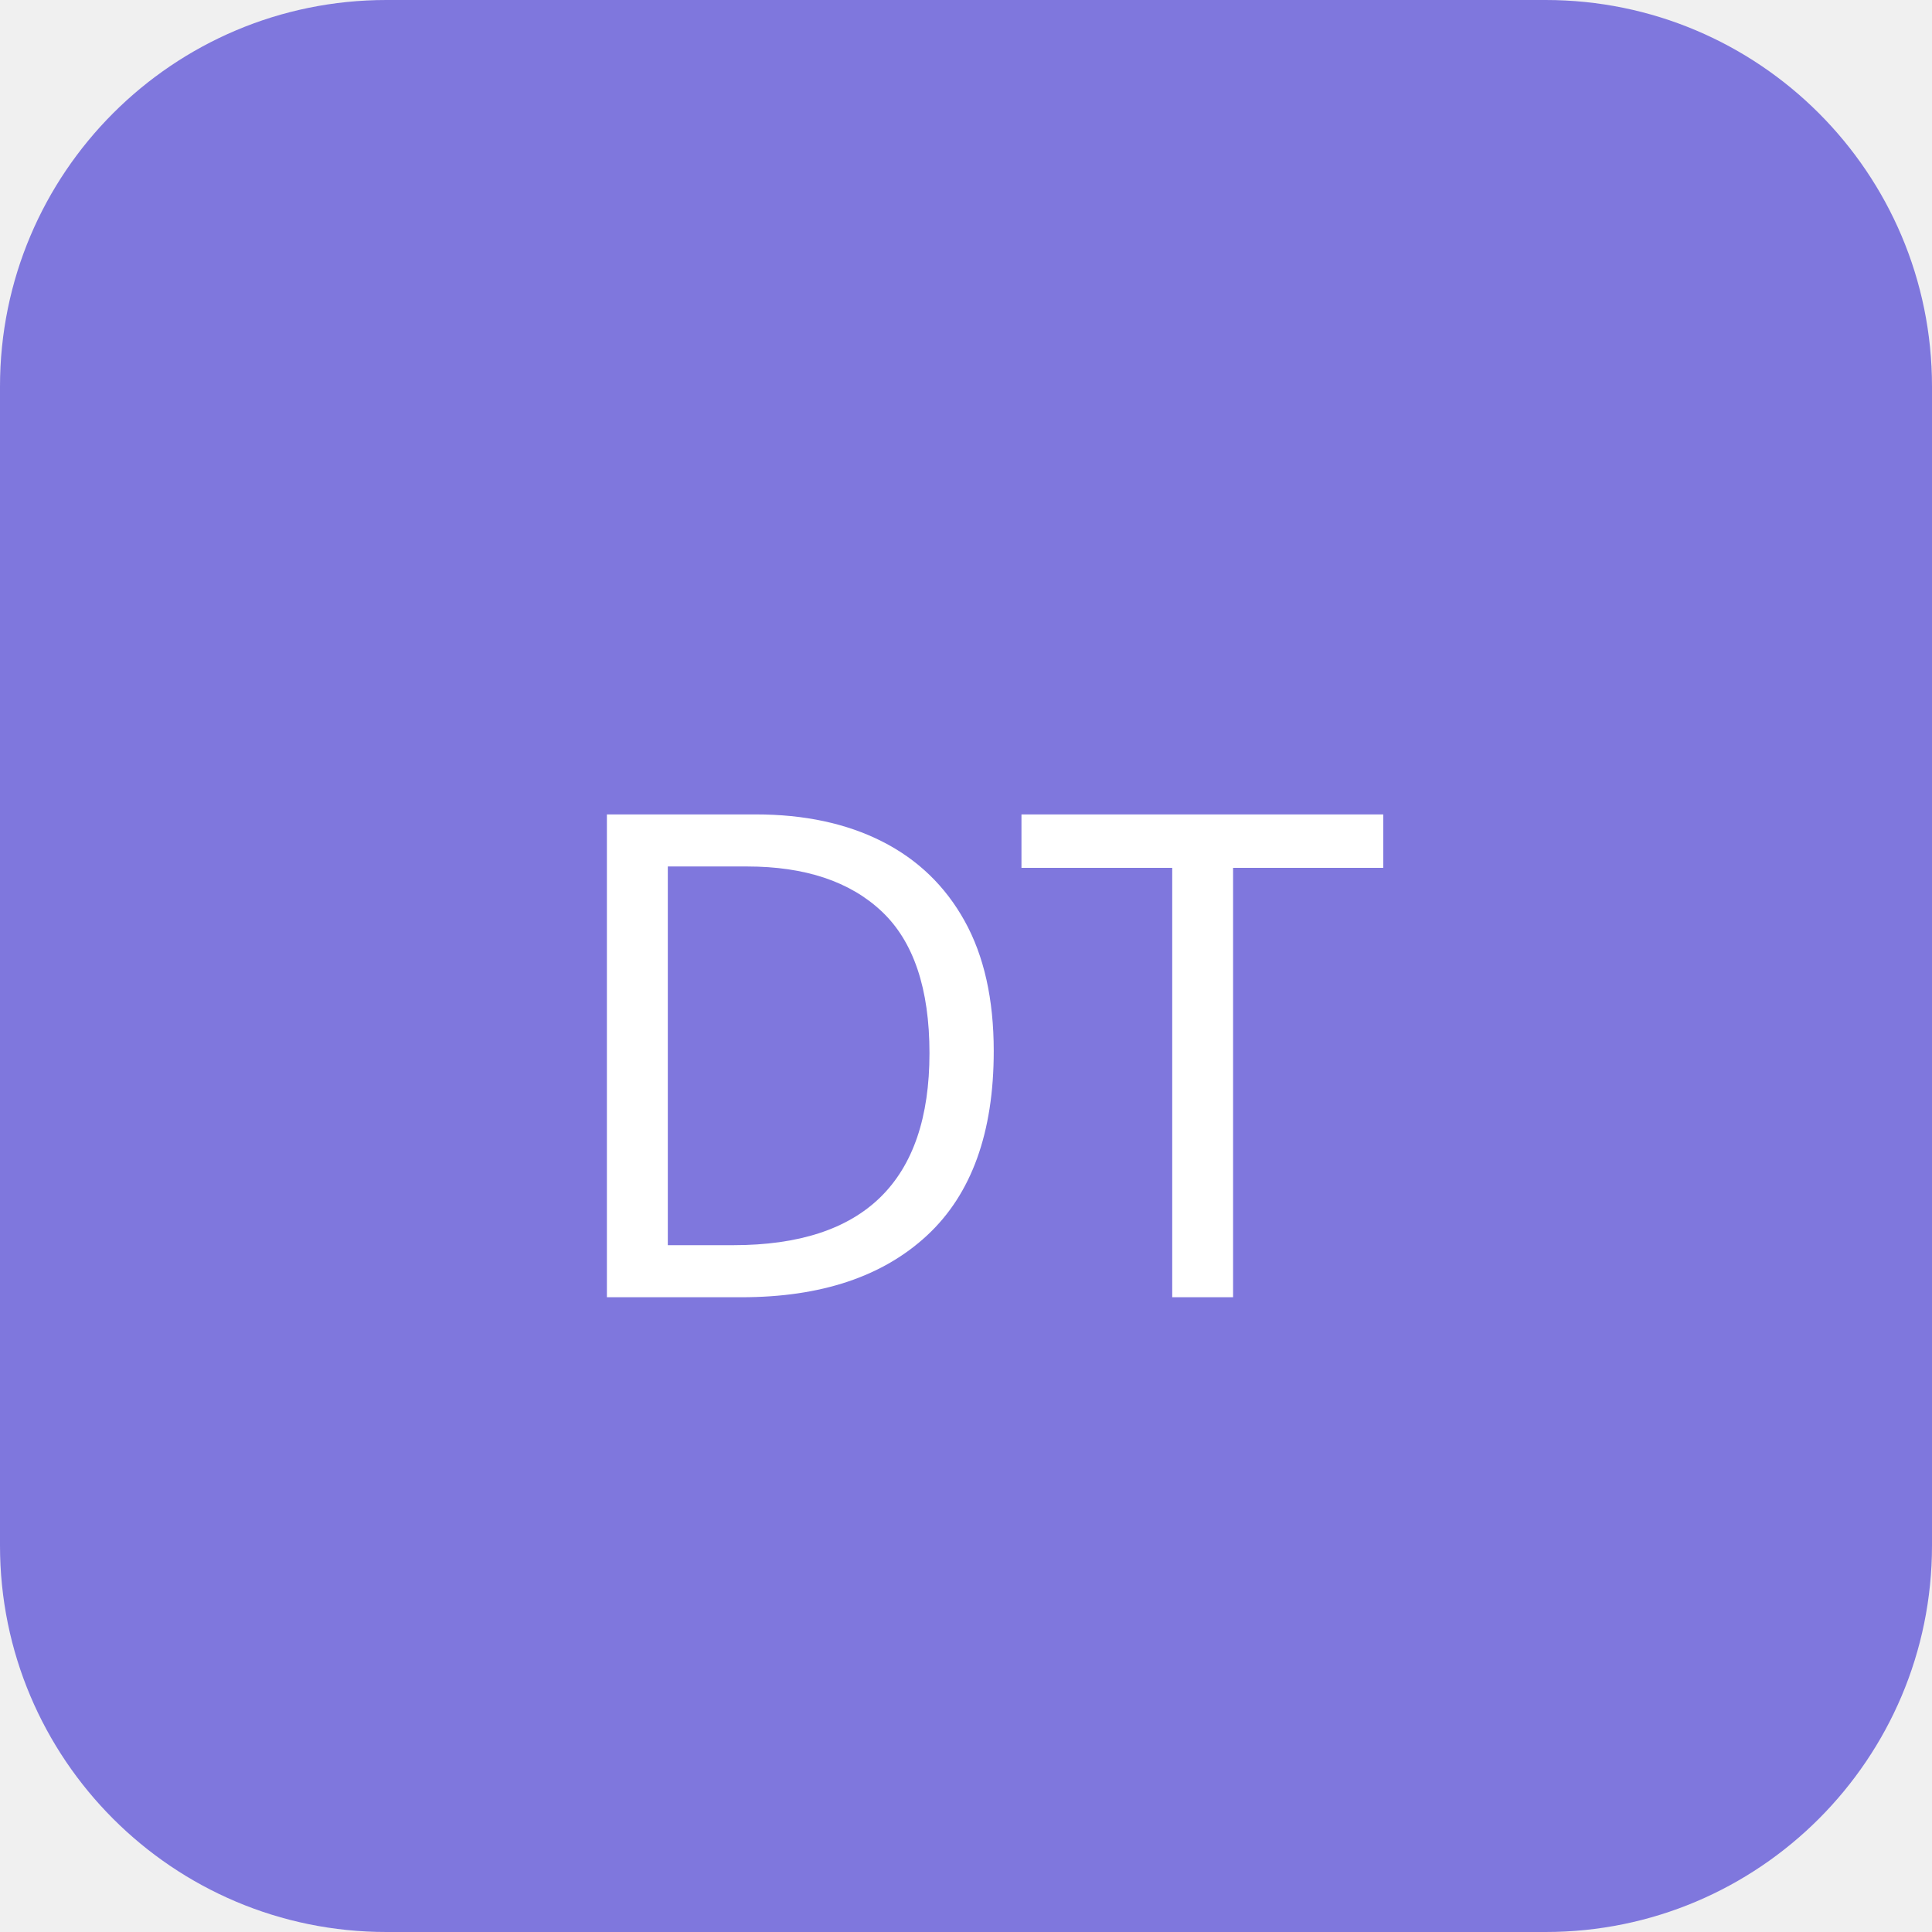
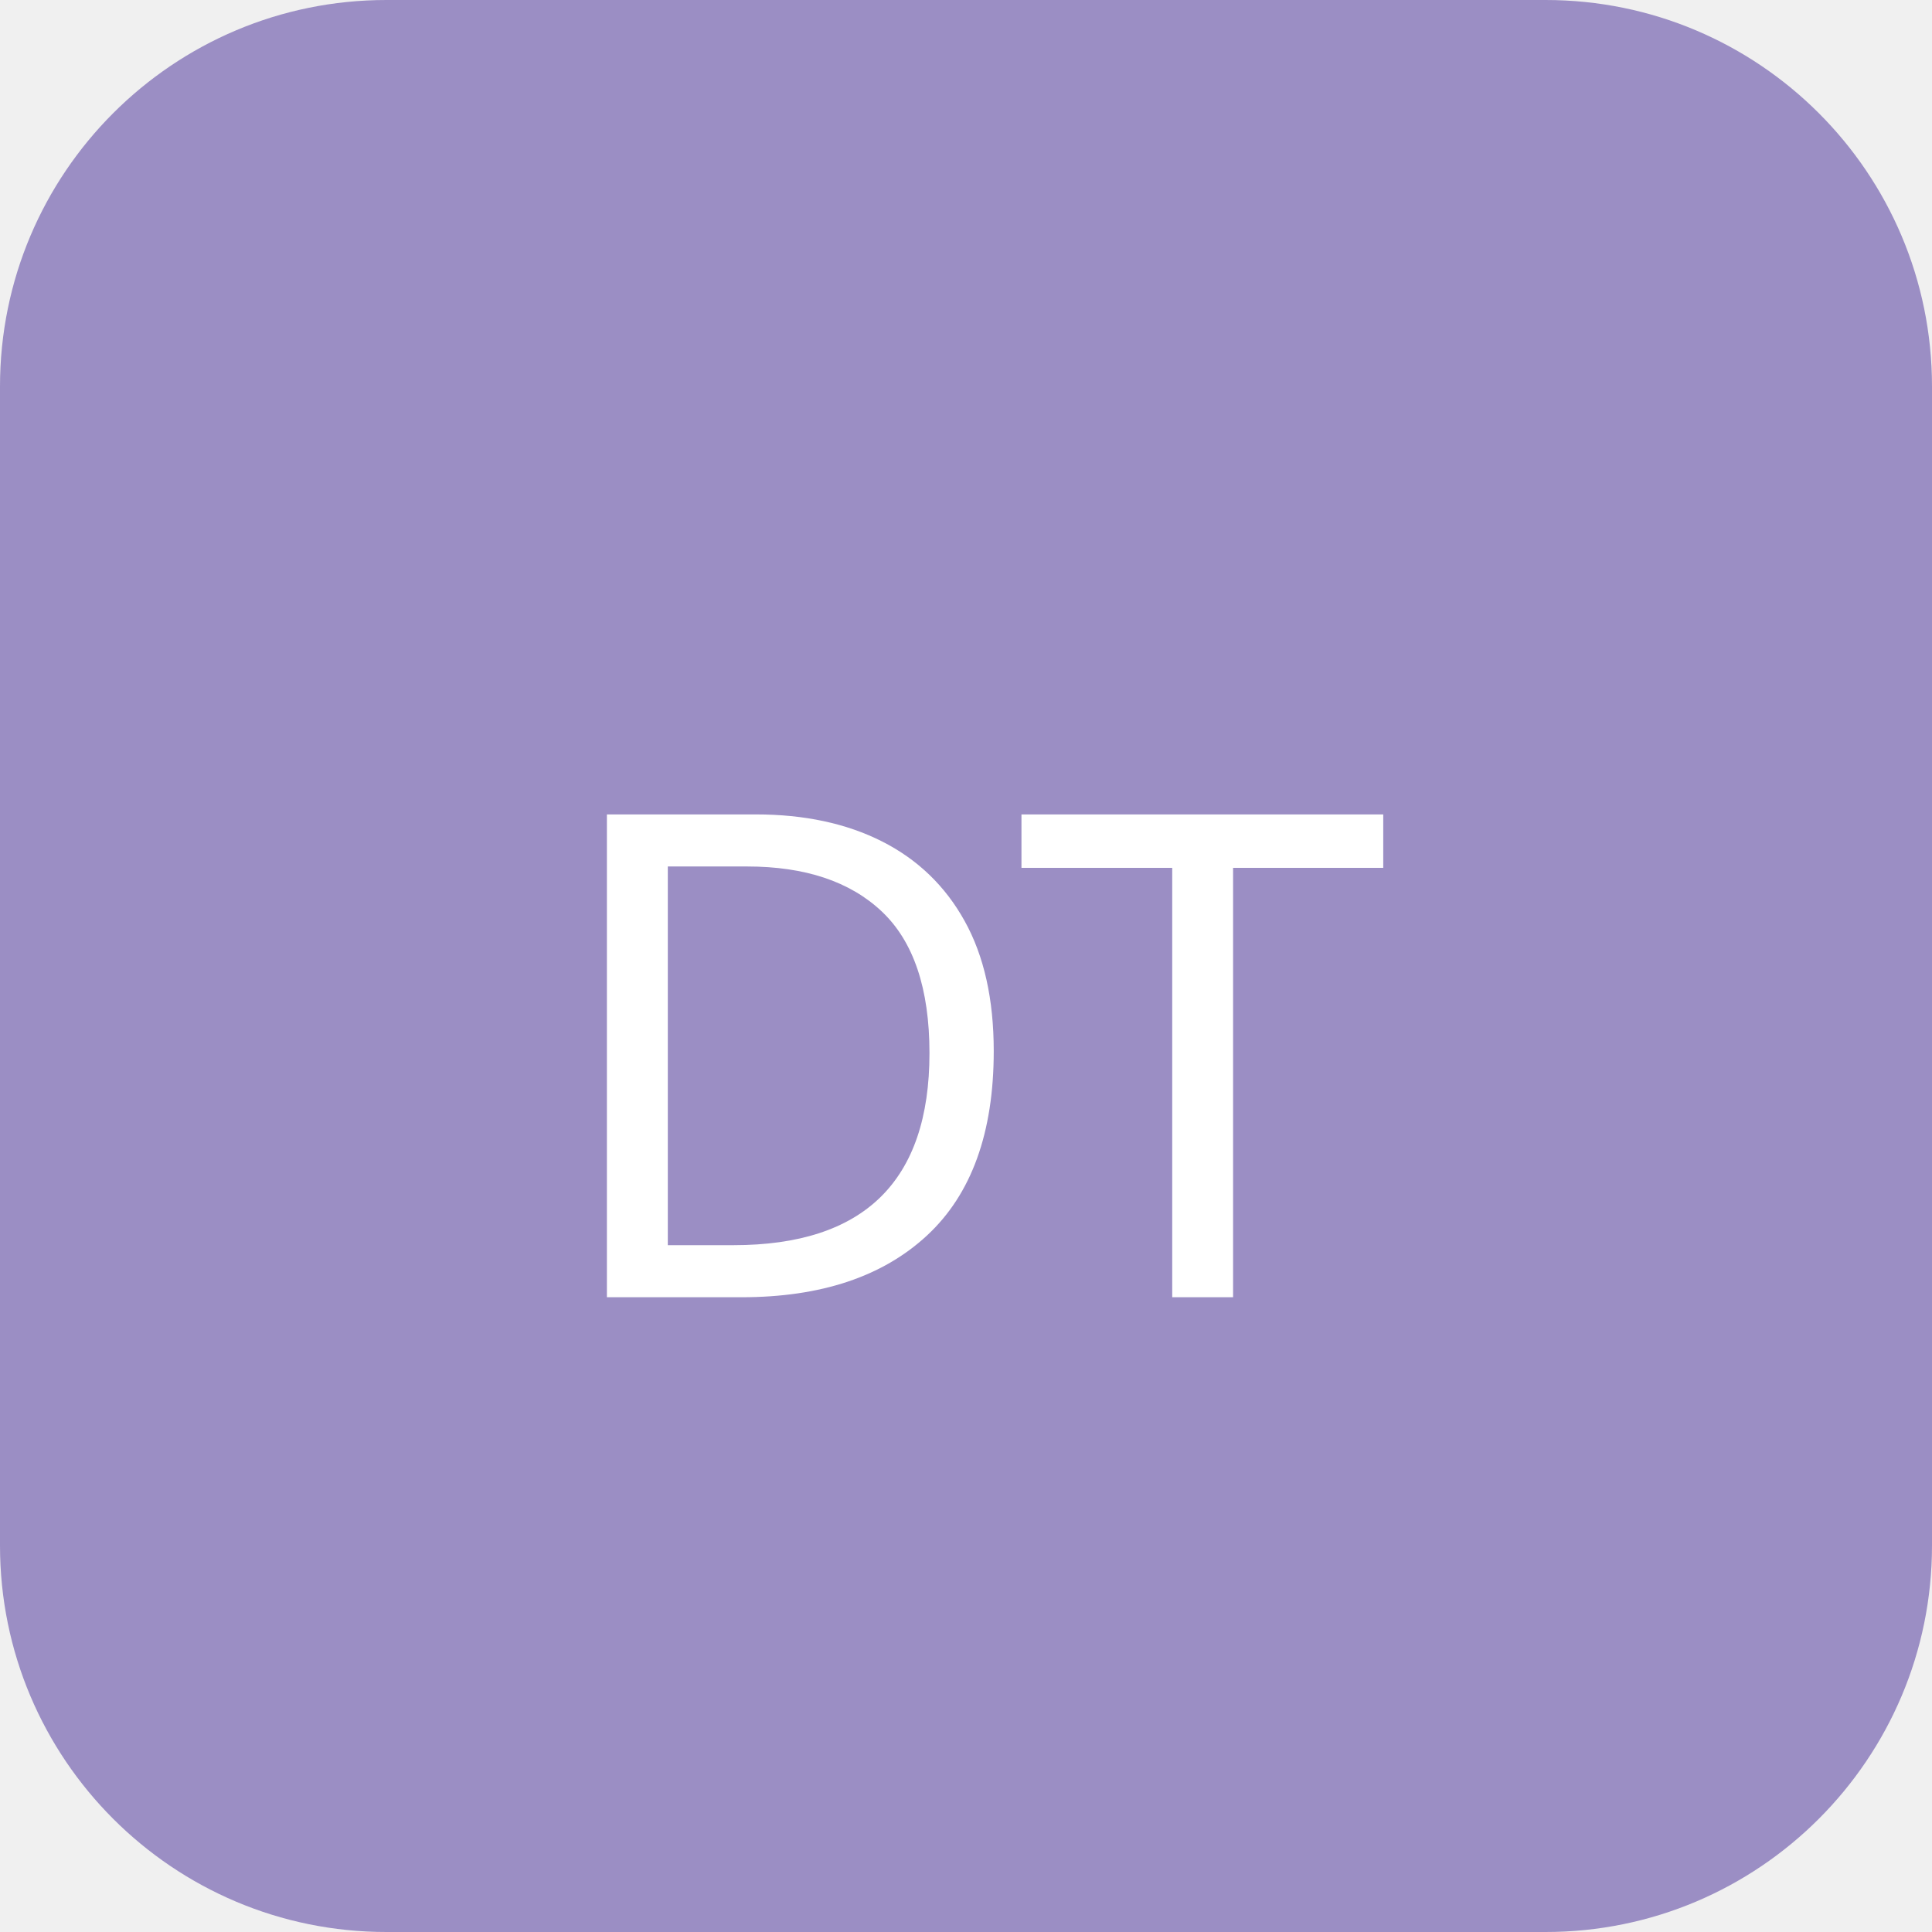
<svg xmlns="http://www.w3.org/2000/svg" width="512" height="512" viewBox="0 0 512 512">
-   <rect width="512" height="512" fill="#7F77DD" rx="102.4" />
+   <rect width="512" height="512" fill="#9B8EC4" rx="102.4" />
  <text x="50%" y="55%" font-family="sans-serif" font-size="179.2" fill="white" text-anchor="middle" dominant-baseline="middle">DT</text>
</svg>
